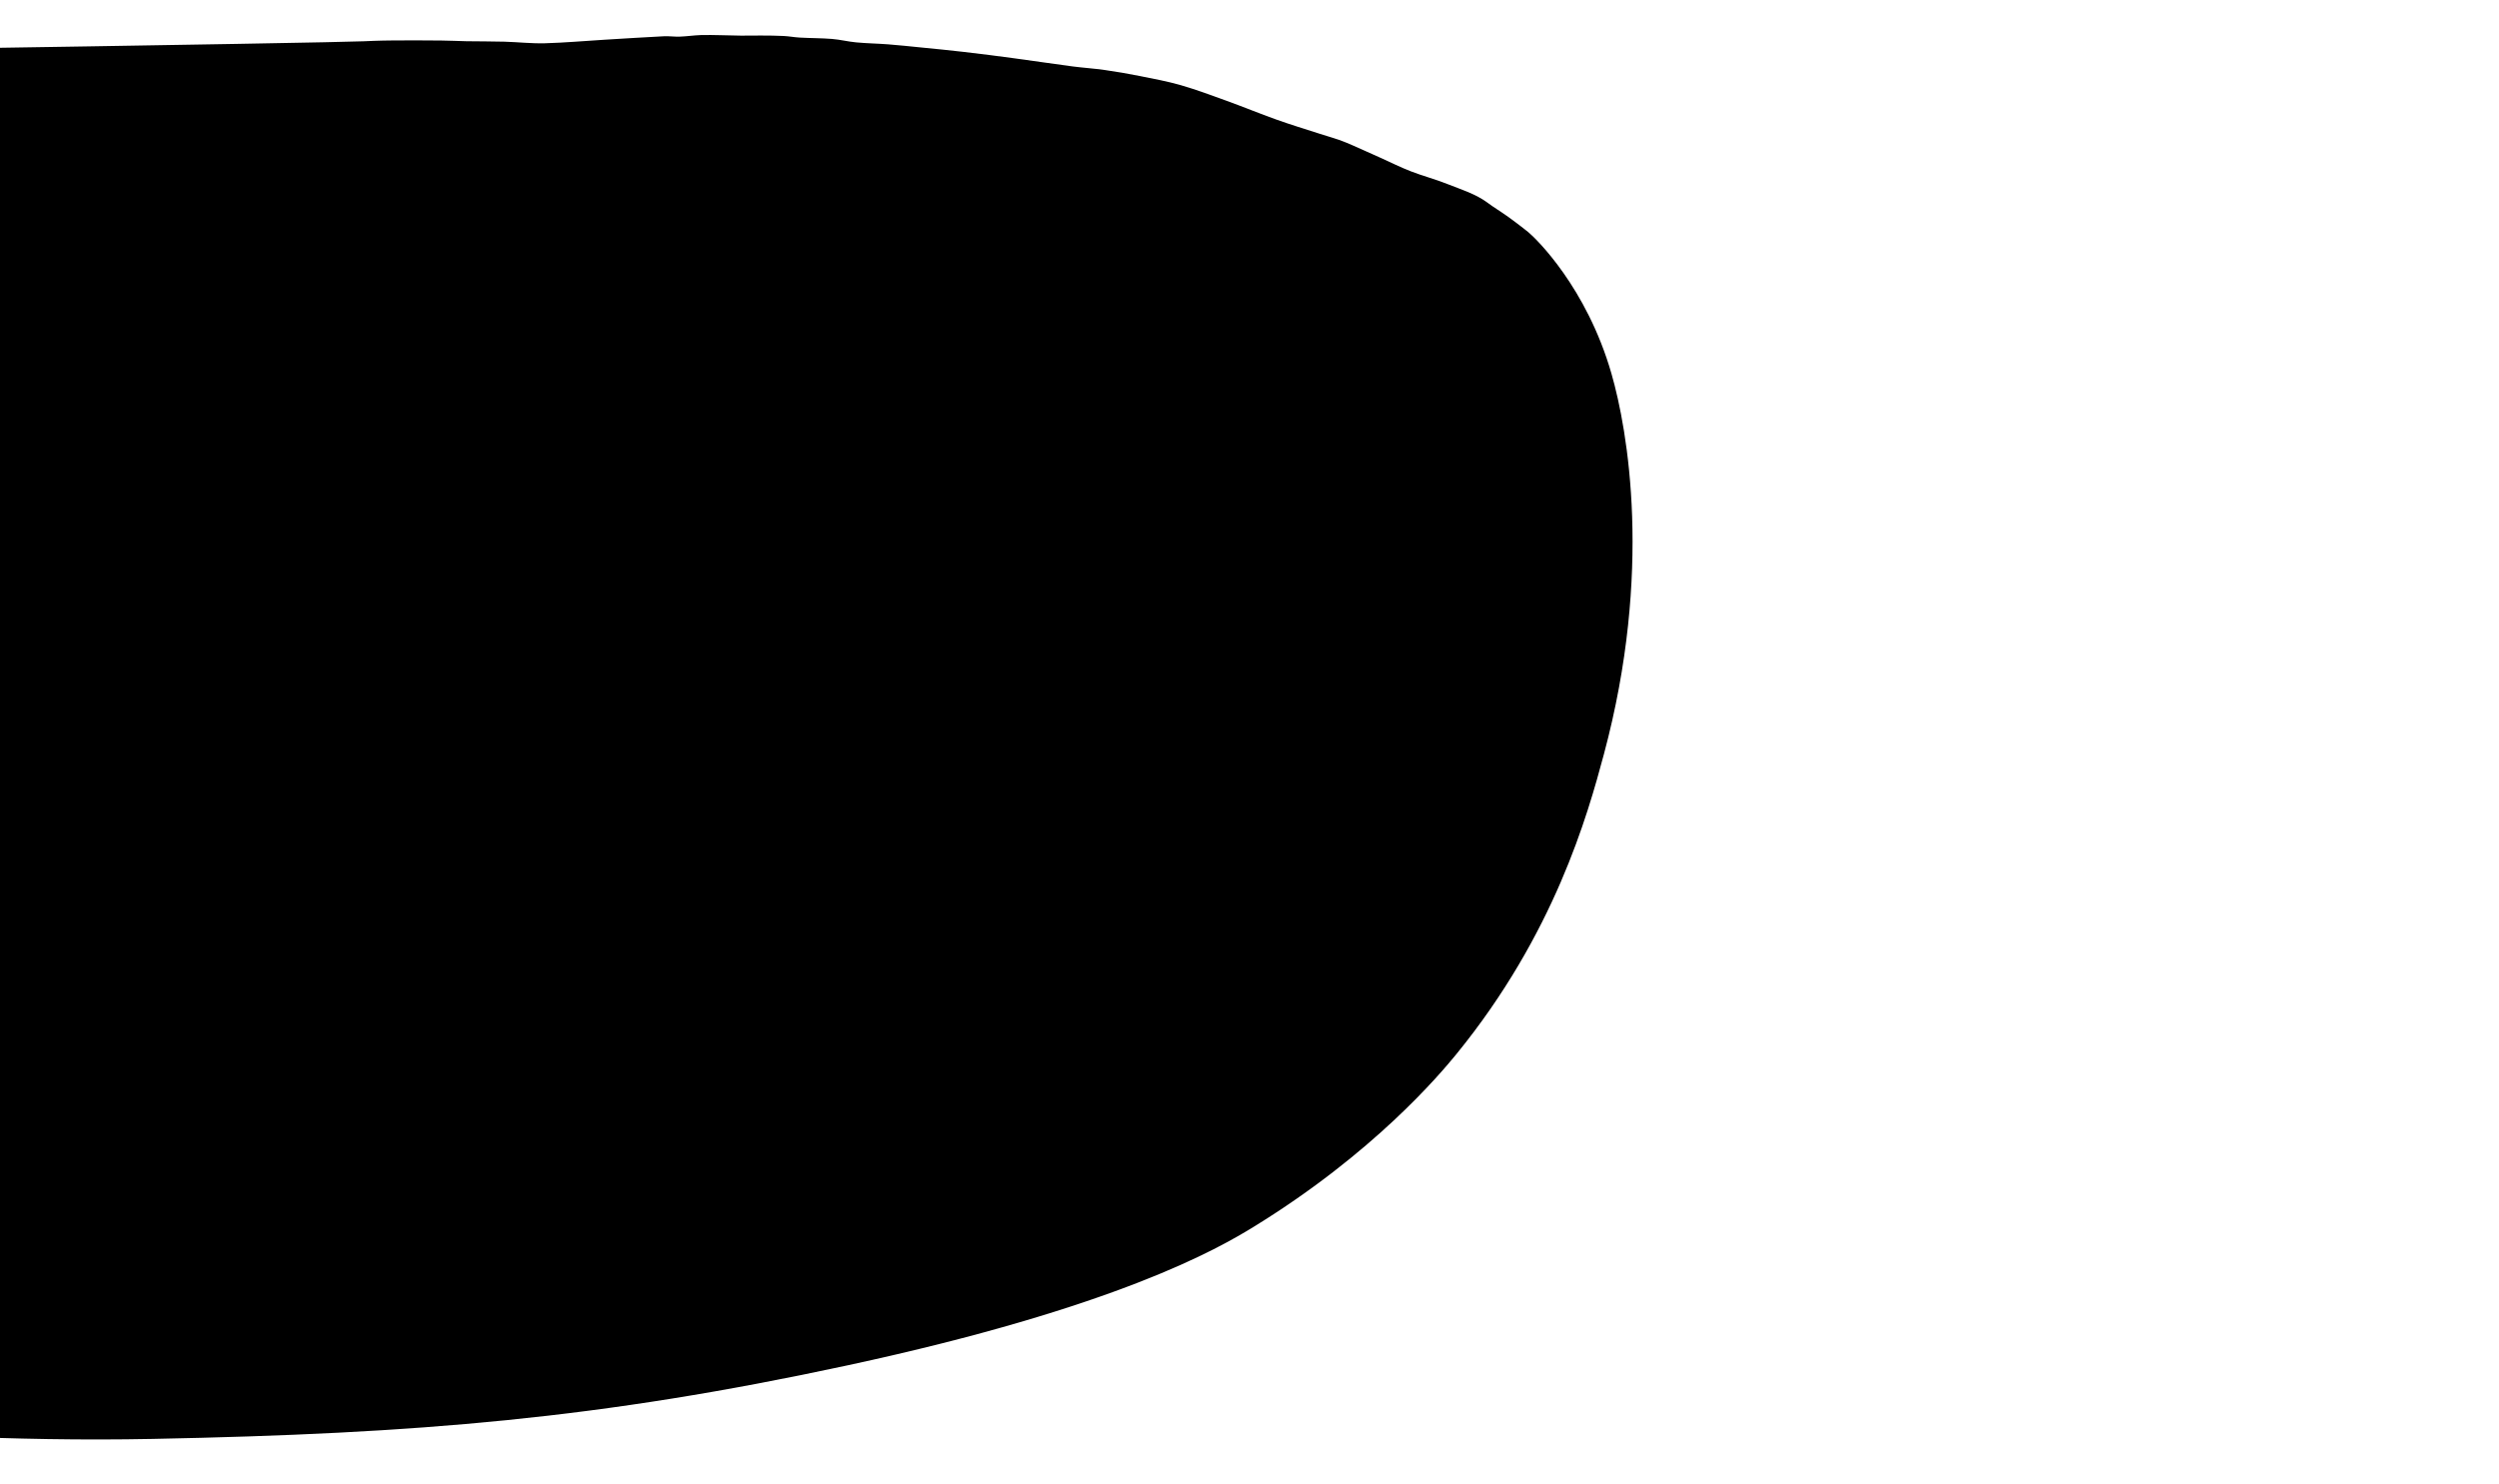
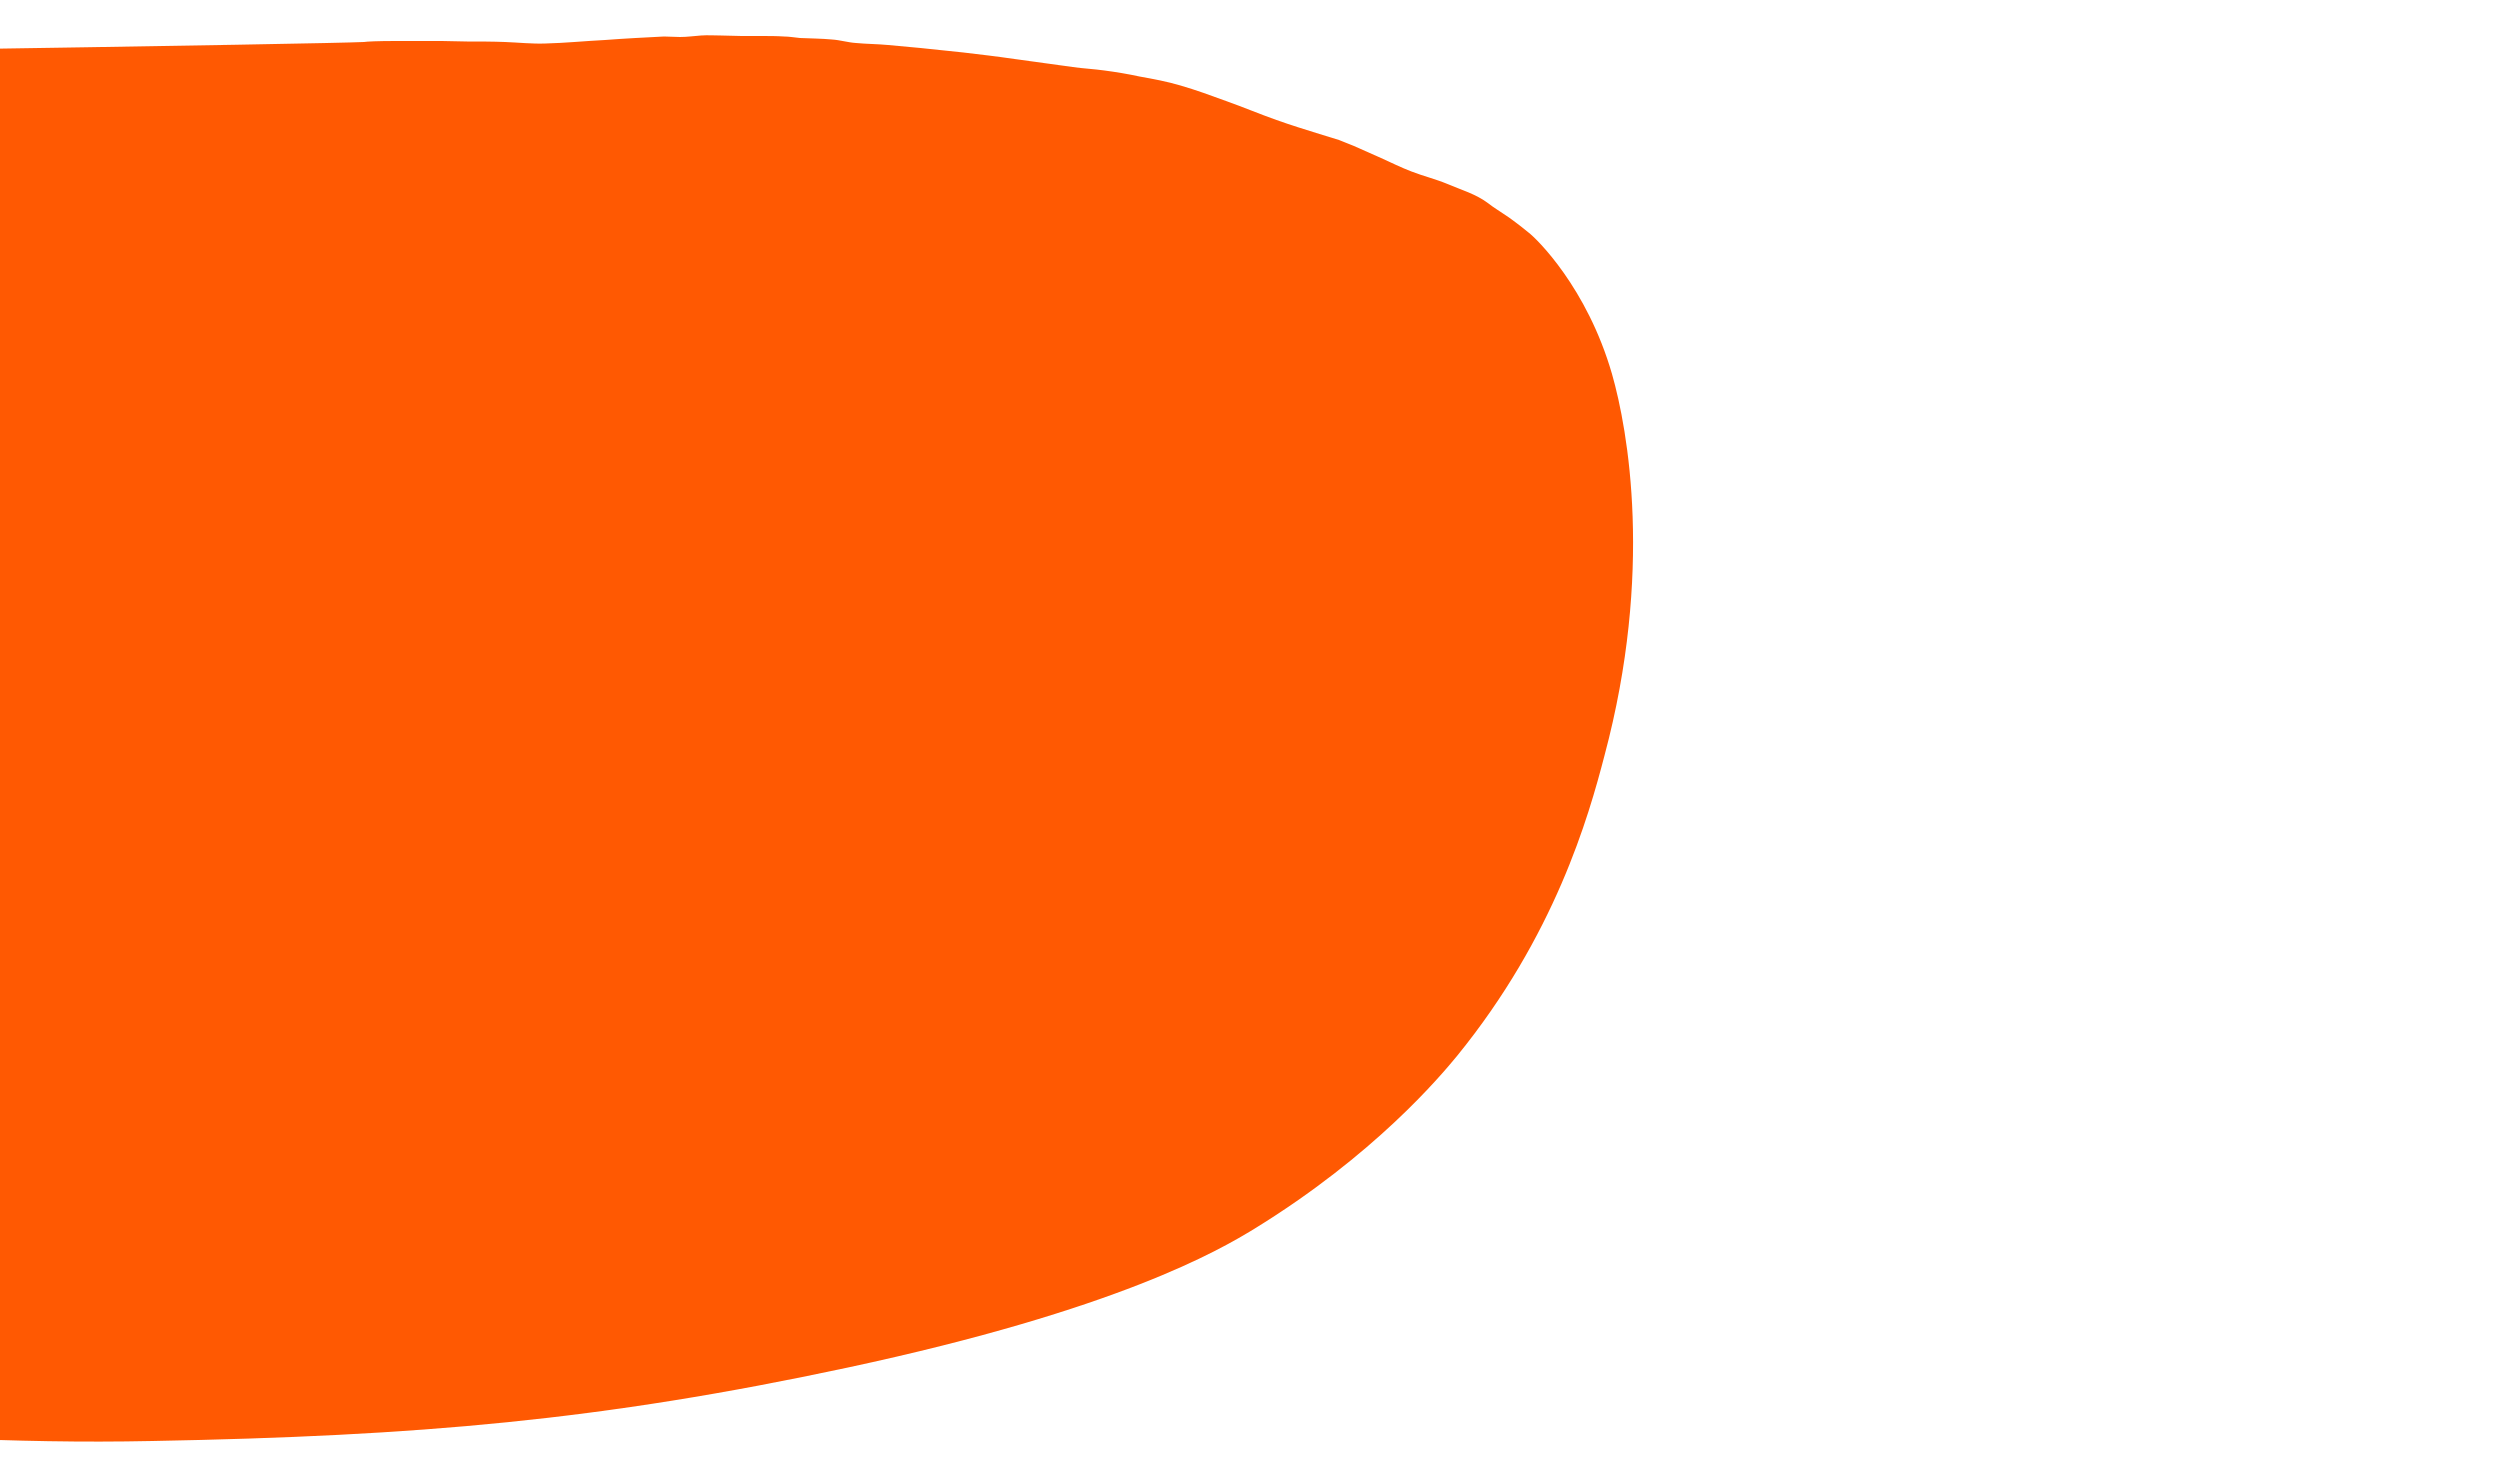
- <svg xmlns="http://www.w3.org/2000/svg" version="1.1" id="Layer_1" x="0px" y="0px" viewBox="0 0 499.97 296.82" style="enable-background:new 0 0 499.97 296.82;" xml:space="preserve">
-   <path d="M322.4,74.77c-4.97-17.27-15.15-27.1-16.66-28.33c-1.84-1.48-3.88-2.96-3.88-2.96c-1.87-1.33-3.1-2.04-4.11-2.81  c-2.48-1.87-5.41-2.74-8.22-3.86c-2.37-0.95-4.86-1.59-7.25-2.52c-2.07-0.8-4.06-1.8-6.08-2.71c-1.8-0.81-3.6-1.63-5.41-2.42  c-0.97-0.43-1.95-0.84-2.95-1.19c-1.28-0.44-2.59-0.8-3.87-1.22c-2.87-0.93-5.76-1.8-8.6-2.82c-3.37-1.2-6.68-2.57-10.05-3.79  c-3.01-1.09-6.02-2.21-9.09-3.1c-2.69-0.77-5.45-1.28-8.2-1.83c-2.32-0.46-4.66-0.87-7-1.2c-2.14-0.31-4.3-0.44-6.45-0.72  c-3.85-0.51-7.7-1.09-11.55-1.61c-3.4-0.46-6.8-0.9-10.2-1.29c-2.87-0.34-5.75-0.61-8.63-0.9c-2.18-0.22-4.35-0.45-6.54-0.62  c-2.12-0.16-4.26-0.19-6.38-0.39c-1.62-0.15-3.21-0.56-4.83-0.69c-2.14-0.17-4.29-0.15-6.44-0.27c-1.09-0.06-2.16-0.27-3.25-0.32  c-1.5-0.08-3-0.08-4.5-0.09c-1.34-0.01-2.68,0.03-4.02,0.02c-1.35-0.01-2.7-0.07-4.06-0.09c-1.34-0.02-2.68-0.07-4.01-0.02  c-1.39,0.05-2.77,0.26-4.16,0.31c-1.08,0.04-2.17-0.13-3.25-0.07c-3.94,0.2-7.89,0.45-11.83,0.69c-3.97,0.24-7.94,0.6-11.92,0.71  c-2.7,0.07-5.4-0.24-8.11-0.32c-2.52-0.07-5.05-0.05-7.57-0.09c-1.68-0.03-3.36-0.13-5.04-0.14c-3.12-0.03-6.24-0.04-9.36-0.02  c-3.28,0.02-5.71,0.15-6.17,0.17c-4.63,0.18-31.37,0.67-96.9,1.68c-20.31,63.98-71.89,239.7-17.27,272.47  c5.14,3.08,9.91,4.12,30.38,4.97c13.96,0.58,27.25,0.86,41.54,0.58c53.1-1.05,89.6-4.06,139.05-14.72  c54.07-11.65,74.31-23.46,81.24-27.71c24.09-14.81,37.3-30.56,40.56-34.55c19.62-24.05,26.26-47.83,29.54-60.09  C330.68,114.38,325.65,86.03,322.4,74.77z" />
+ <svg xmlns="http://www.w3.org/2000/svg" version="1.1" id="Layer_1" x="0px" y="0px" viewBox="0 0 500 296.8" style="enable-background:new 0 0 500 296.8;" xml:space="preserve">
+   <style type="text/css">
+ 	.st0{fill:#FF5902;}
+ </style>
+   <path class="st0" d="M322.4,74.8c-5-17.3-15.1-27.1-16.7-28.3c-1.8-1.5-3.9-3-3.9-3c-1.9-1.3-3.1-2-4.1-2.8  c-2.5-1.9-5.4-2.7-8.2-3.9c-2.4-1-4.9-1.6-7.2-2.5c-2.1-0.8-4.1-1.8-6.1-2.7c-1.8-0.8-3.6-1.6-5.4-2.4c-1-0.4-2-0.8-3-1.2  c-1.3-0.4-2.6-0.8-3.9-1.2c-2.9-0.9-5.8-1.8-8.6-2.8c-3.4-1.2-6.7-2.6-10.1-3.8c-3-1.1-6-2.2-9.1-3.1c-2.7-0.8-5.4-1.3-8.2-1.8  c-2.3-0.5-4.7-0.9-7-1.2c-2.1-0.3-4.3-0.4-6.4-0.7c-3.9-0.5-7.7-1.1-11.6-1.6c-3.4-0.5-6.8-0.9-10.2-1.3c-2.9-0.3-5.8-0.6-8.6-0.9  c-2.2-0.2-4.4-0.4-6.5-0.6c-2.1-0.2-4.3-0.2-6.4-0.4c-1.6-0.1-3.2-0.6-4.8-0.7c-2.1-0.2-4.3-0.2-6.4-0.3c-1.1-0.1-2.2-0.3-3.2-0.3  c-1.5-0.1-3-0.1-4.5-0.1c-1.3,0-2.7,0-4,0c-1.4,0-2.7-0.1-4.1-0.1c-1.3,0-2.7-0.1-4,0c-1.4,0.1-2.8,0.3-4.2,0.3  c-1.1,0-2.2-0.1-3.2-0.1c-3.9,0.2-7.9,0.4-11.8,0.7c-4,0.2-7.9,0.6-11.9,0.7c-2.7,0.1-5.4-0.2-8.1-0.3c-2.5-0.1-5.1-0.1-7.6-0.1  c-1.7,0-3.4-0.1-5-0.1c-3.1,0-6.2,0-9.4,0c-3.3,0-5.7,0.1-6.2,0.2c-4.6,0.2-31.4,0.7-96.9,1.7c-20.3,64-71.9,239.7-17.3,272.5  c5.1,3.1,9.9,4.1,30.4,5c14,0.6,27.2,0.9,41.5,0.6c53.1-1,89.6-4.1,139.1-14.7c54.1-11.6,74.3-23.5,81.2-27.7  c24.1-14.8,37.3-30.6,40.6-34.6c19.6-24.1,26.3-47.8,29.5-60.1C330.7,114.4,325.6,86,322.4,74.8z" />
</svg>
